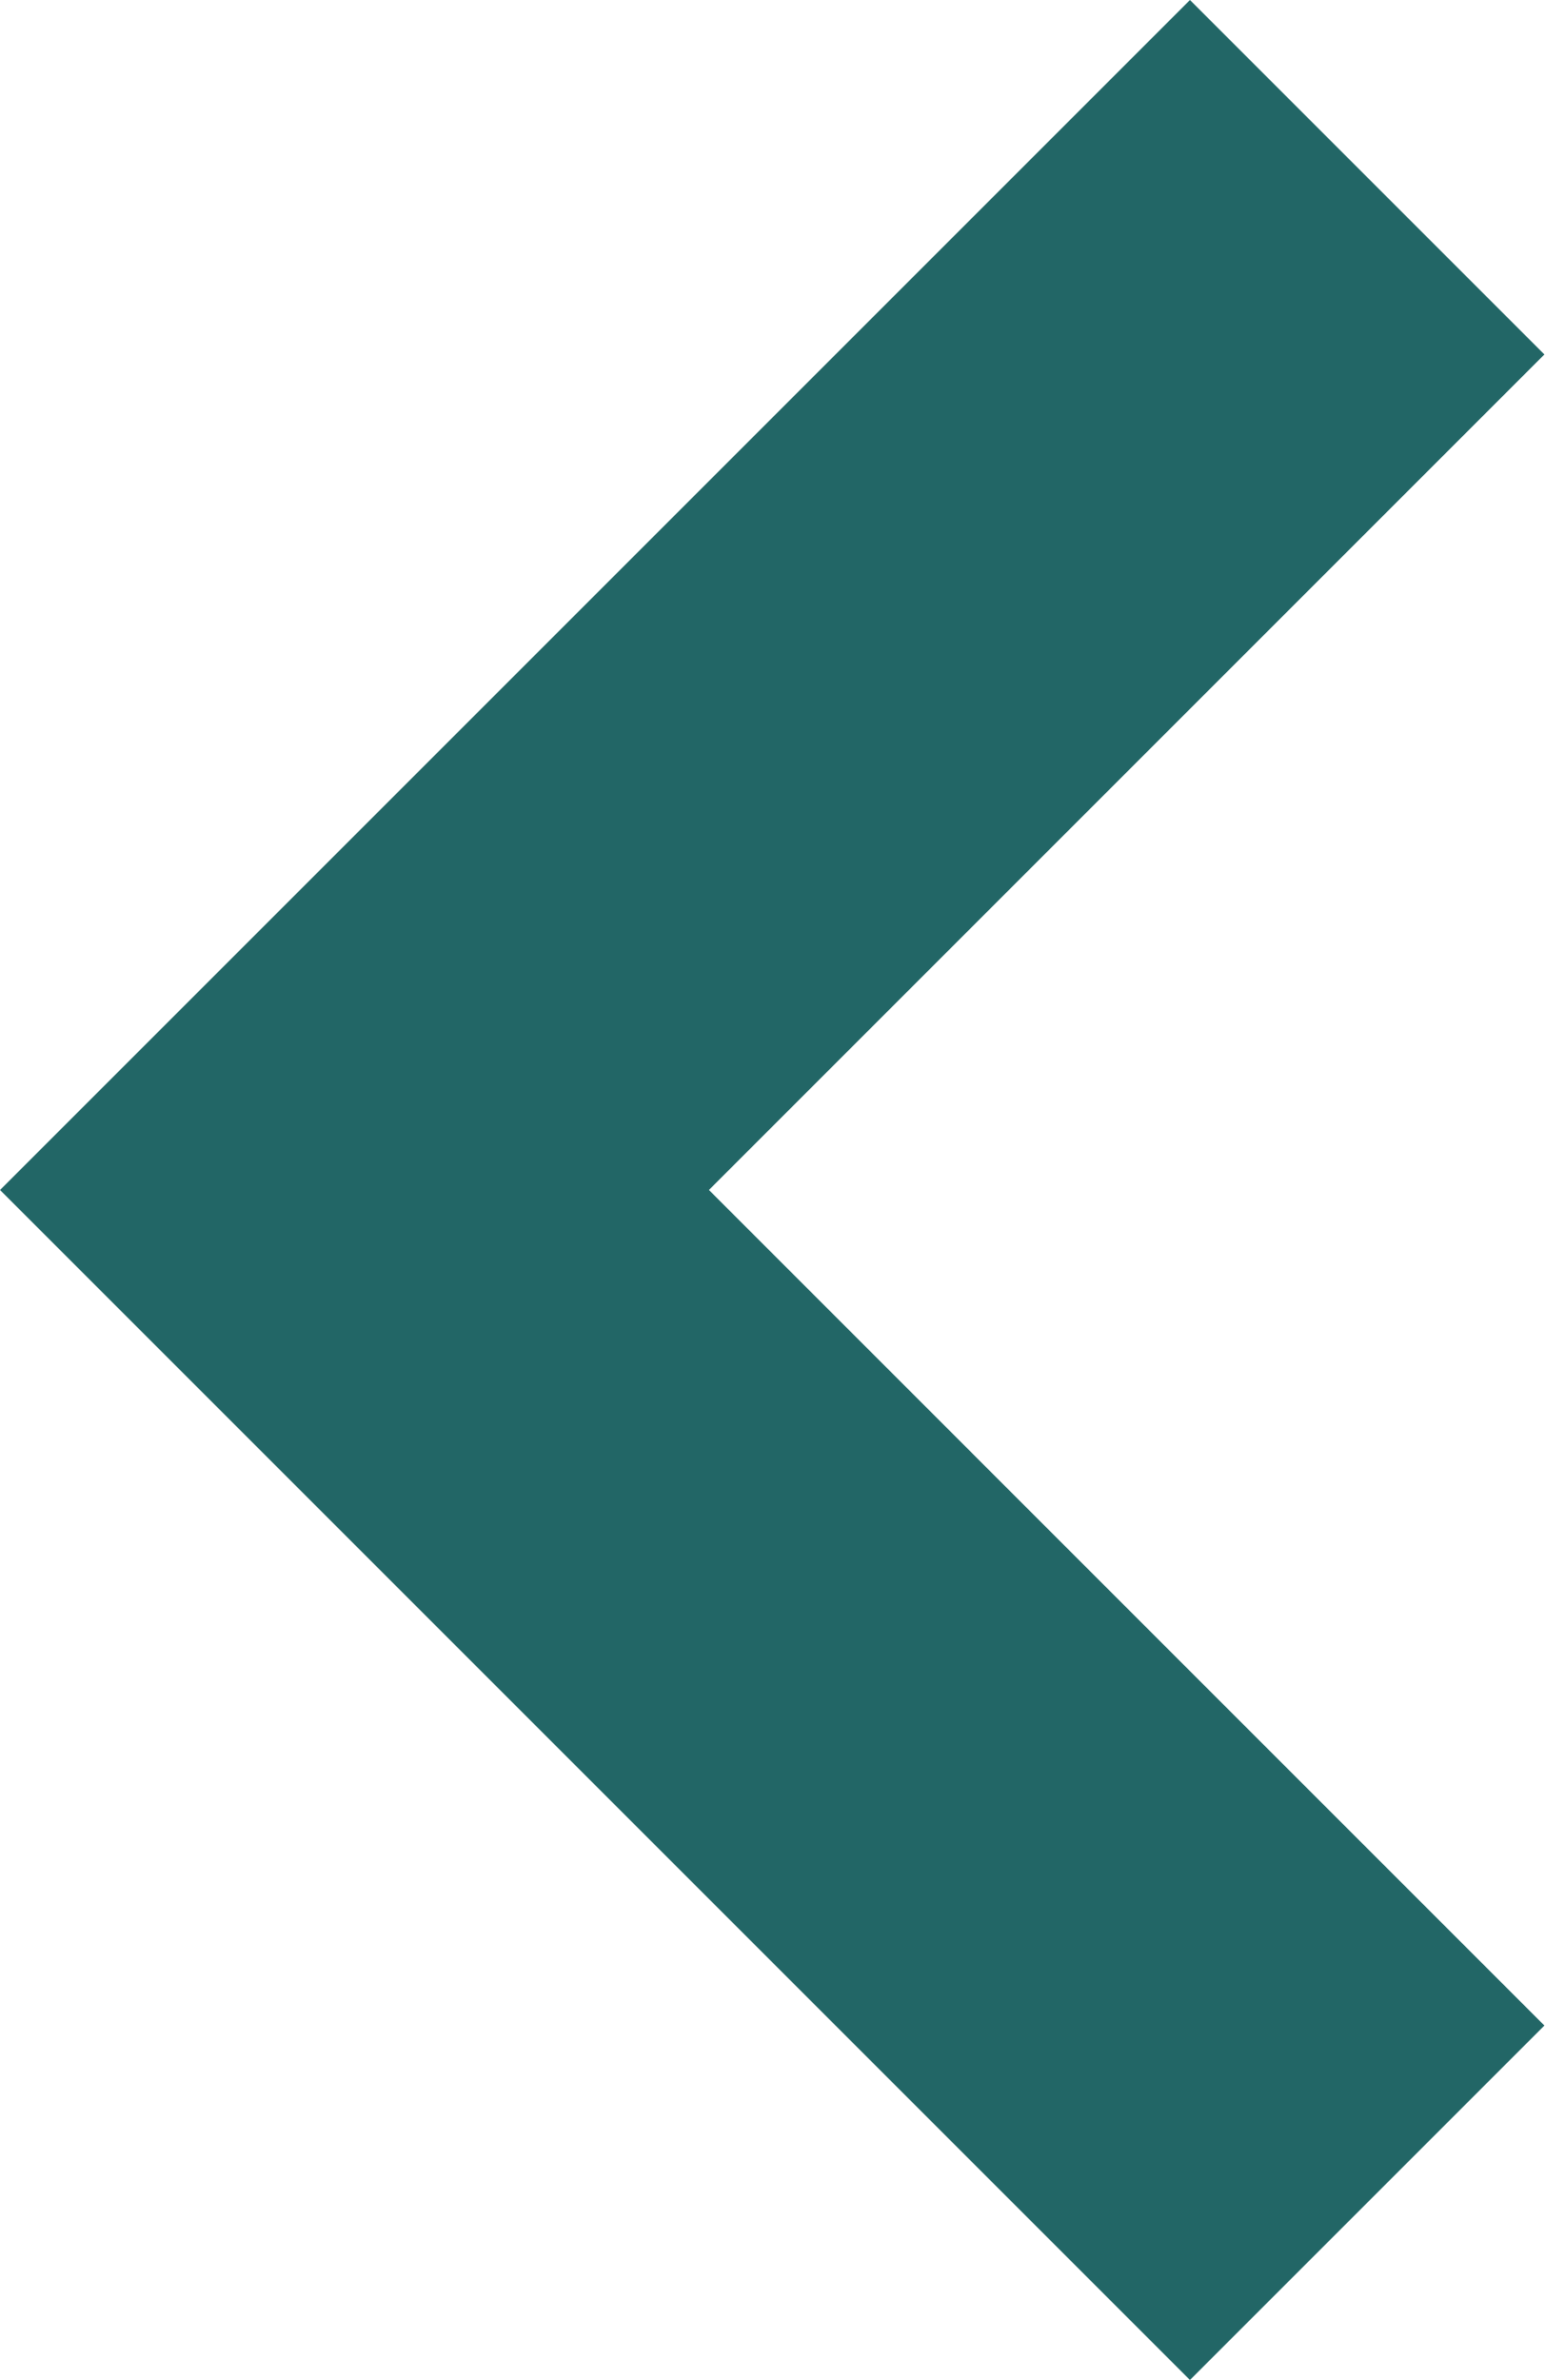
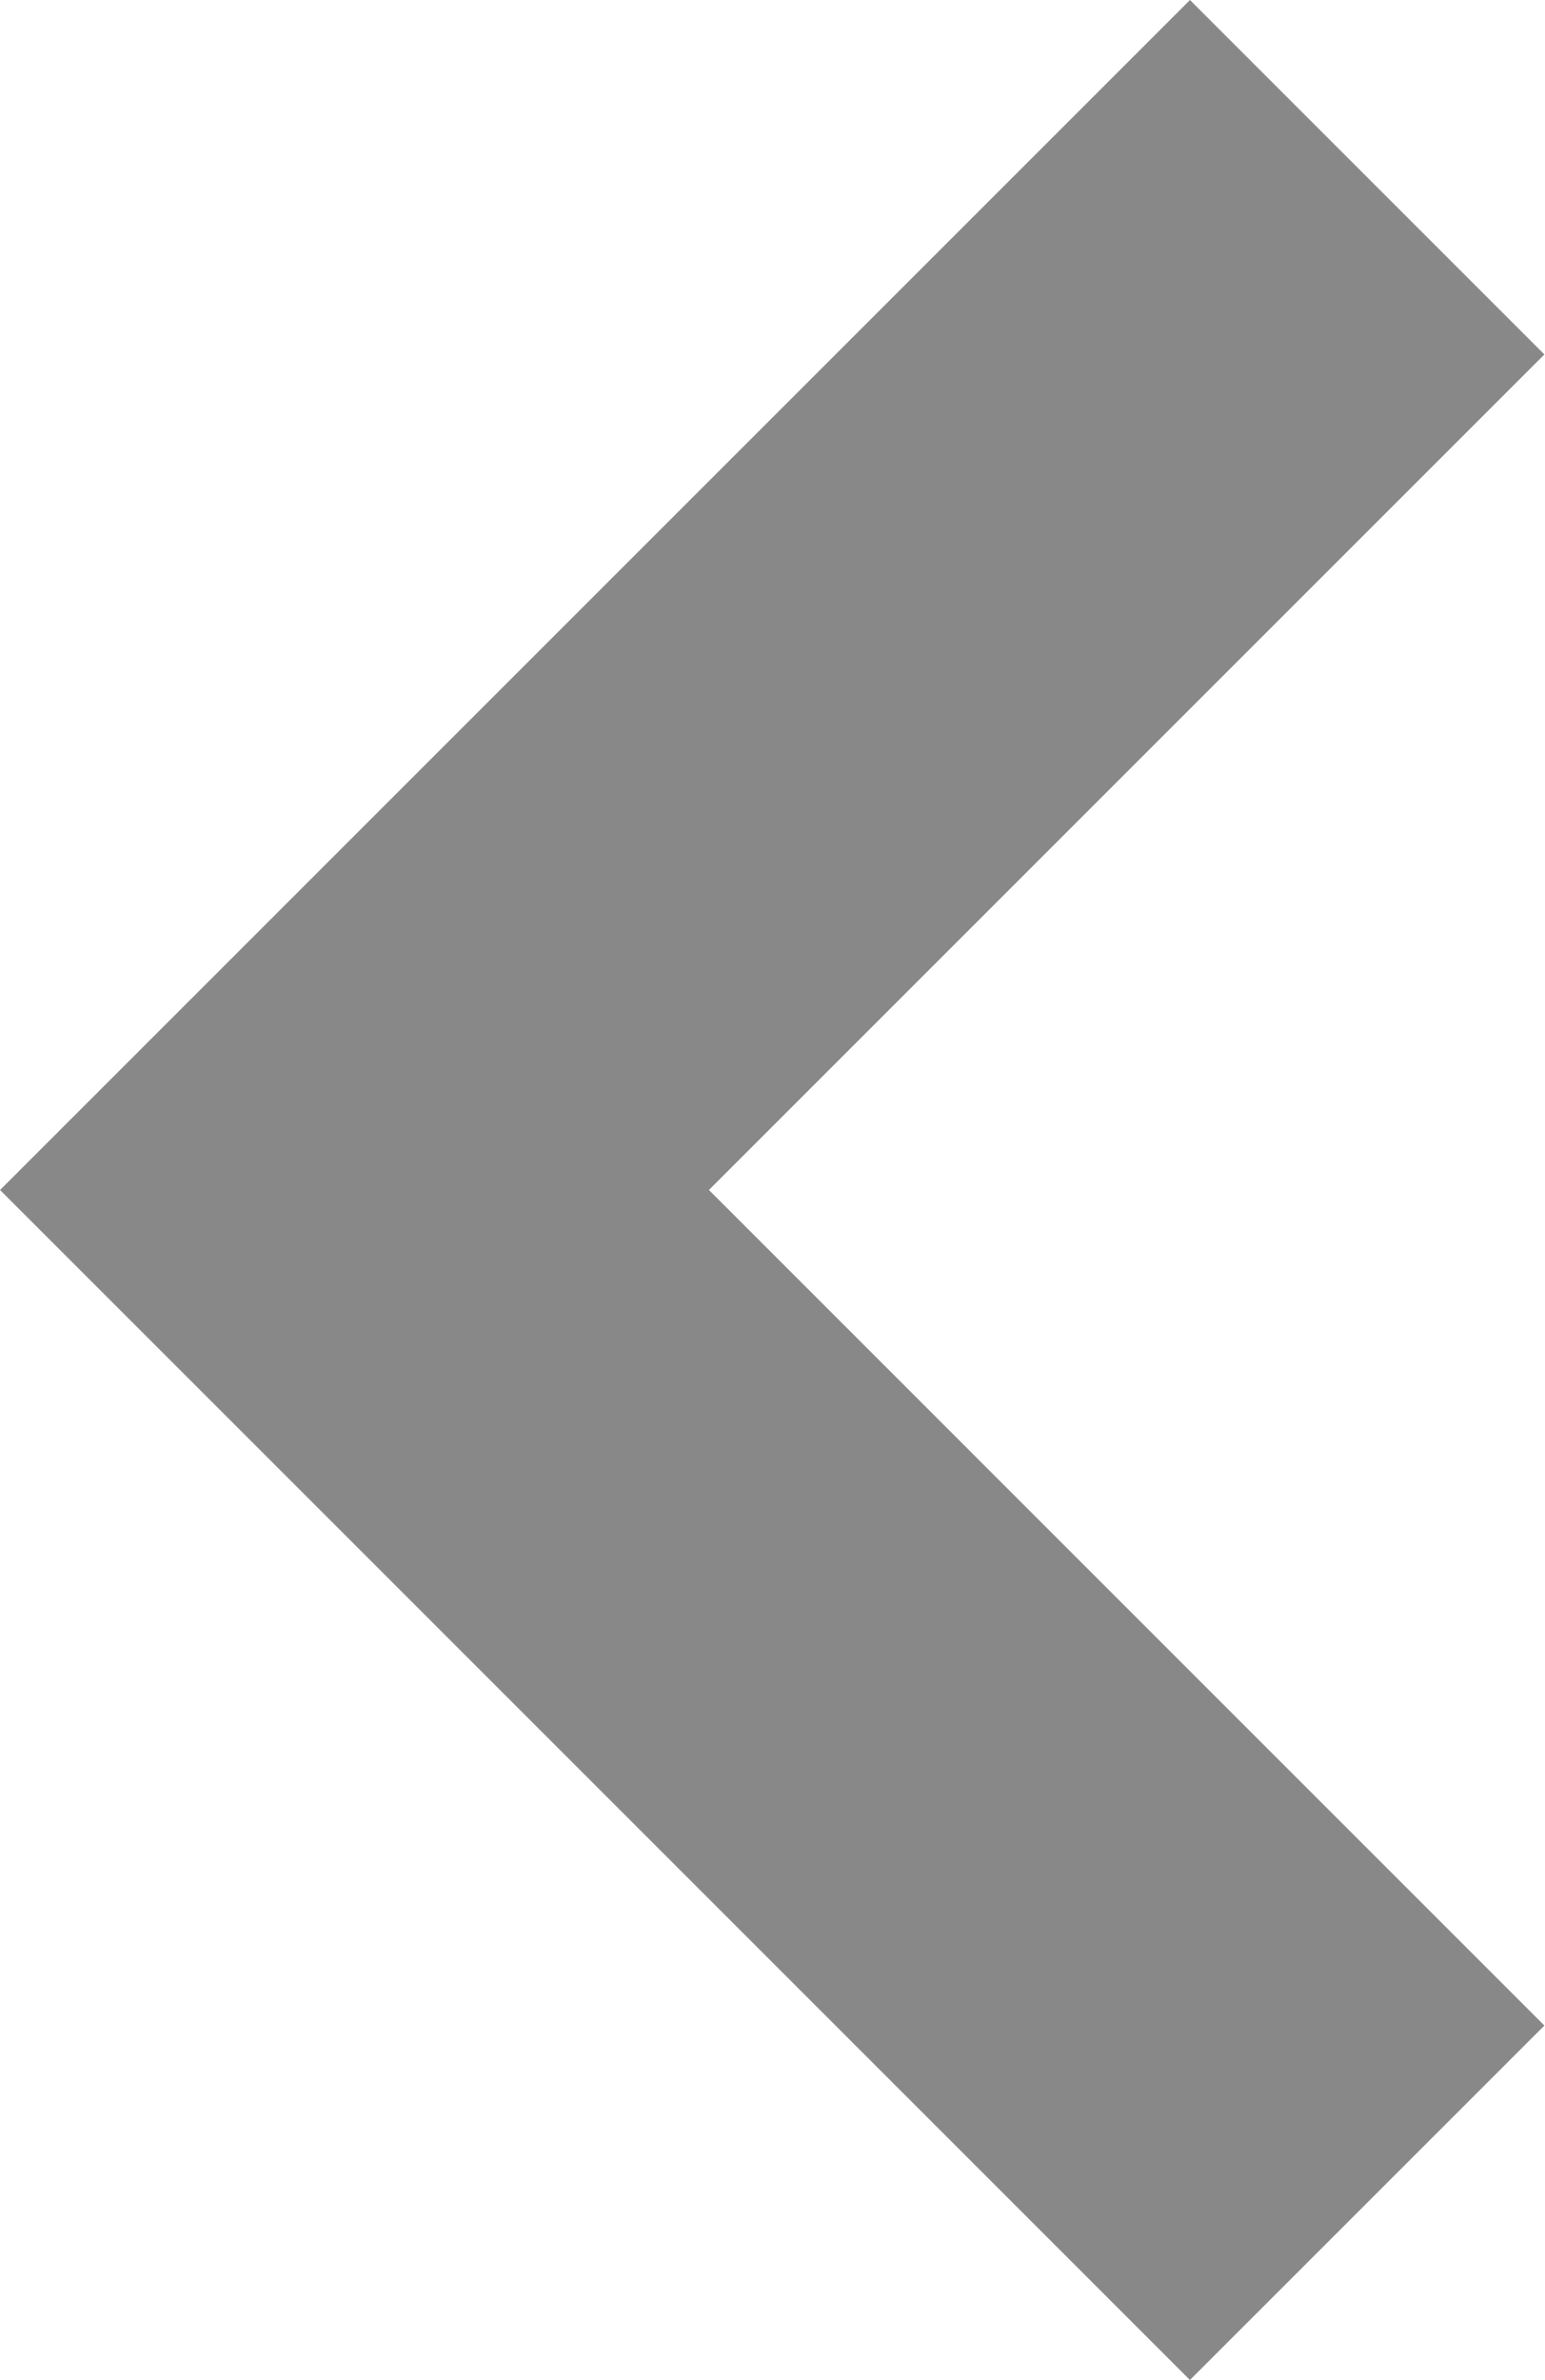
<svg xmlns="http://www.w3.org/2000/svg" viewBox="0 0 779 1200">
-   <path fill="#266" d="M0 599.99l178.735 178.734L600.001 1200l178.735-178.72-421.268-421.29 421.267-421.267L600.013 0 178.746 421.266.024 599.99z" />
+   <path fill="#888" d="M0 599.99l178.735 178.734L600.001 1200l178.735-178.72-421.268-421.29 421.267-421.267L600.013 0 178.746 421.266.024 599.99z" />
</svg>
